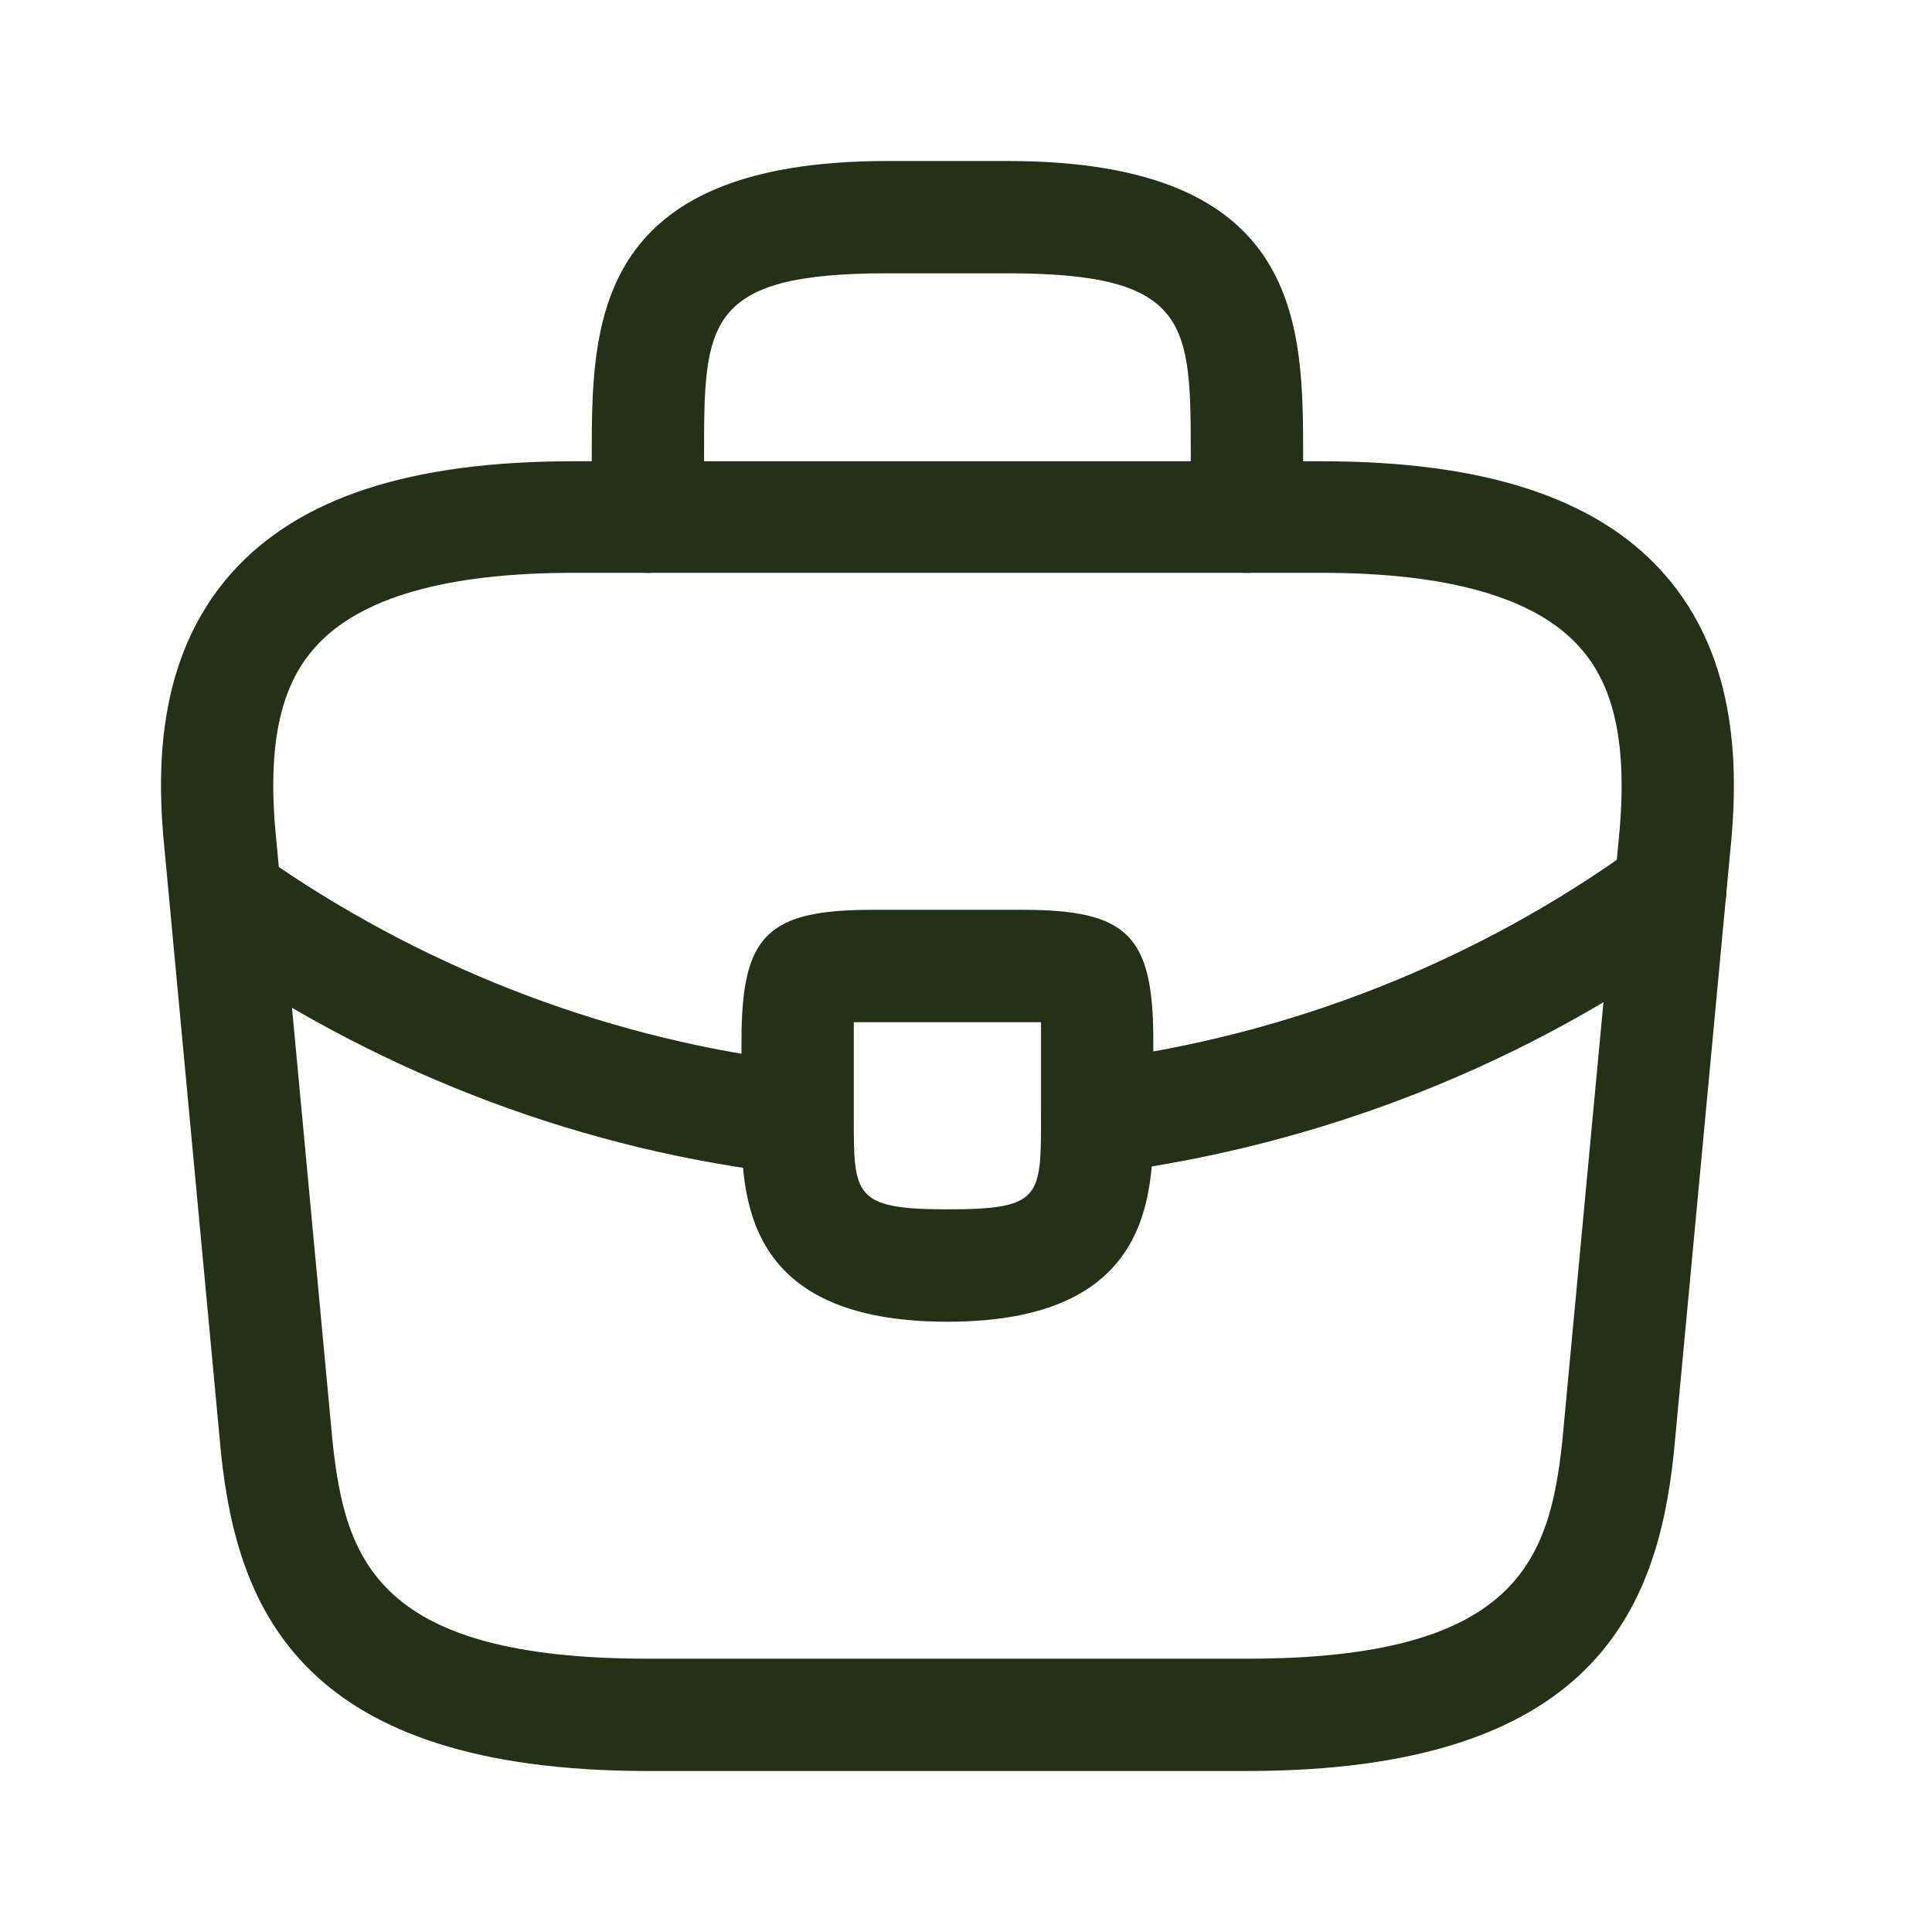
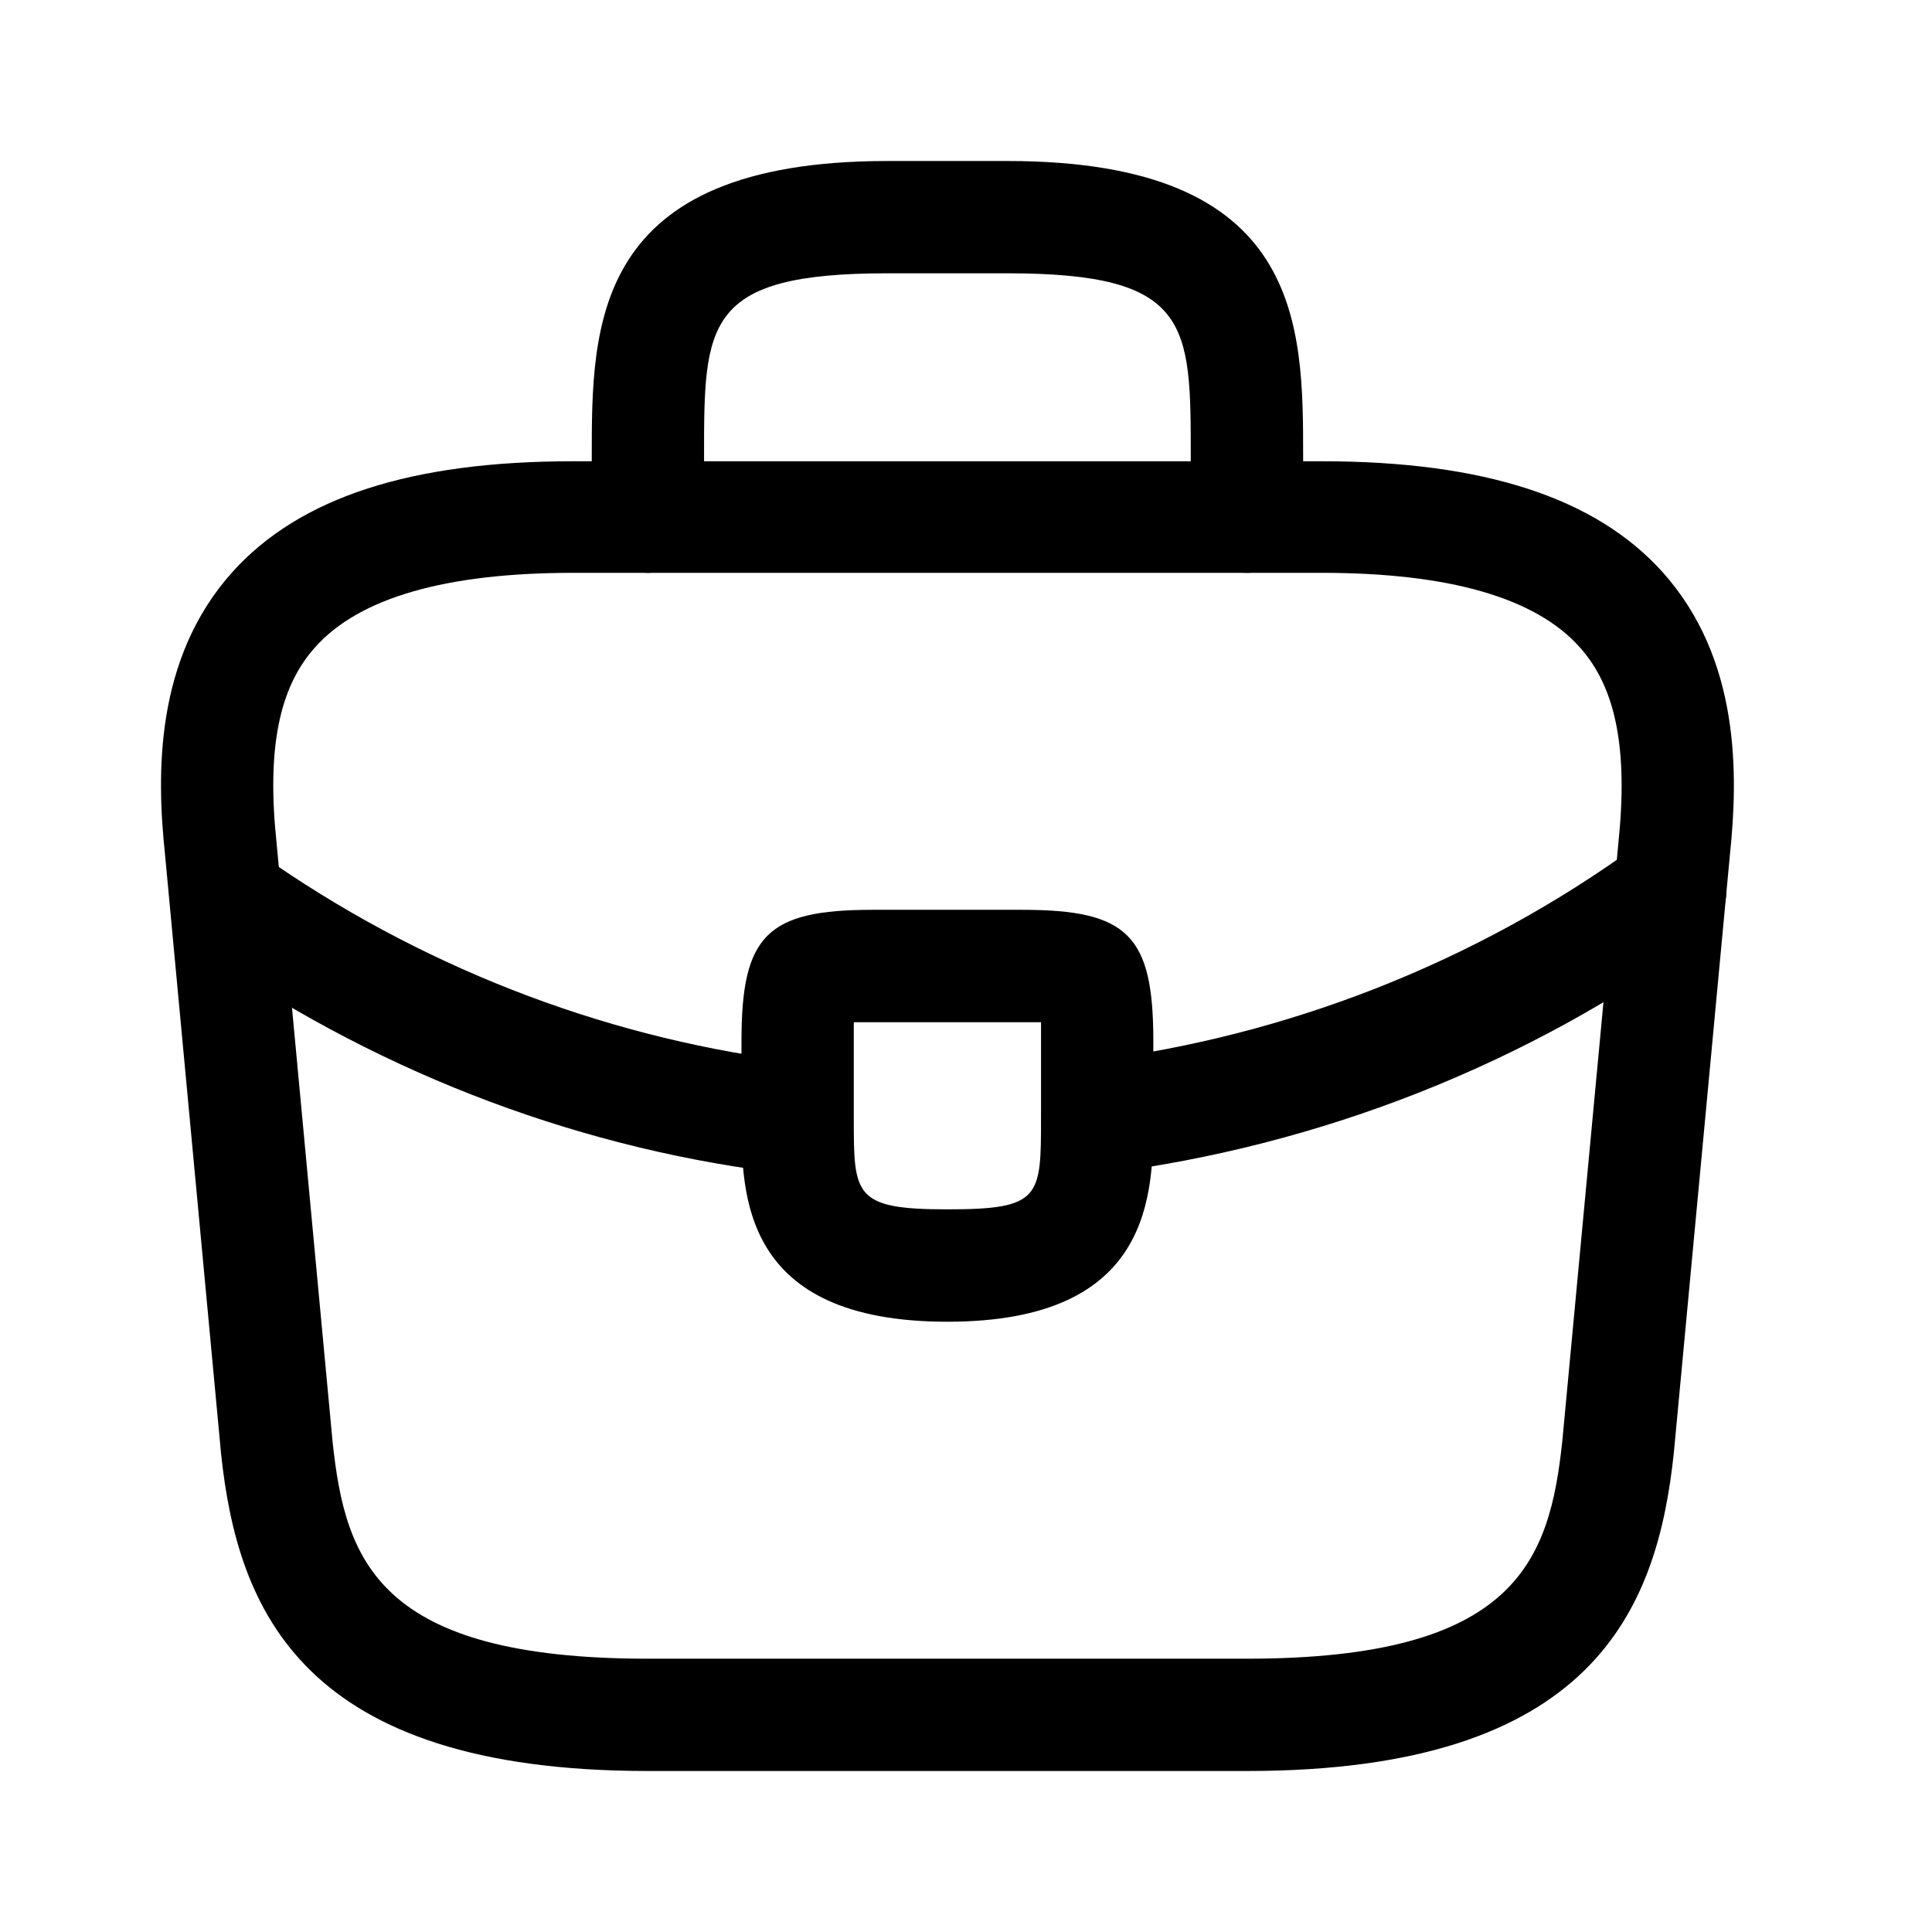
<svg xmlns="http://www.w3.org/2000/svg" width="24" height="24" viewBox="0 0 24 24" fill="none">
-   <path d="M15.49 22H8.049C3.751 22 2.951 20 2.746 18.056L2.049 10.605C1.946 9.628 1.918 8.186 2.886 7.107C3.723 6.177 5.109 5.73 7.118 5.73H16.421C18.439 5.73 19.825 6.186 20.653 7.107C21.621 8.186 21.593 9.628 21.49 10.614L20.793 18.047C20.588 20 19.788 22 15.49 22ZM7.118 7.116C5.546 7.116 4.467 7.423 3.918 8.037C3.462 8.54 3.314 9.312 3.435 10.465L4.132 17.916C4.29 19.386 4.69 20.605 8.049 20.605H15.49C18.839 20.605 19.248 19.386 19.407 17.907L20.104 10.474C20.225 9.312 20.076 8.54 19.621 8.037C19.072 7.423 17.993 7.116 16.421 7.116H7.118Z" fill="#253017" />
-   <path d="M15.49 7.116C15.109 7.116 14.792 6.8 14.792 6.419V5.674C14.792 4.019 14.792 3.395 12.513 3.395H11.025C8.746 3.395 8.746 4.019 8.746 5.674V6.419C8.746 6.8 8.43 7.116 8.048 7.116C7.667 7.116 7.351 6.8 7.351 6.419V5.674C7.351 4.037 7.351 2 11.025 2H12.513C16.188 2 16.188 4.037 16.188 5.674V6.419C16.188 6.8 15.871 7.116 15.49 7.116Z" fill="#253017" />
-   <path d="M11.769 16.419C9.211 16.419 9.211 14.837 9.211 13.888V12.93C9.211 11.619 9.527 11.302 10.839 11.302H12.699C14.011 11.302 14.327 11.619 14.327 12.93V13.861C14.327 14.828 14.327 16.419 11.769 16.419ZM10.606 12.698C10.606 12.772 10.606 12.856 10.606 12.93V13.888C10.606 14.847 10.606 15.023 11.769 15.023C12.932 15.023 12.932 14.874 12.932 13.879V12.93C12.932 12.856 12.932 12.772 12.932 12.698C12.857 12.698 12.774 12.698 12.699 12.698H10.839C10.764 12.698 10.681 12.698 10.606 12.698Z" fill="#253017" />
-   <path d="M13.63 14.577C13.285 14.577 12.979 14.316 12.941 13.963C12.895 13.581 13.165 13.228 13.546 13.181C16.002 12.874 18.355 11.944 20.337 10.502C20.644 10.27 21.081 10.344 21.313 10.661C21.537 10.967 21.471 11.405 21.155 11.637C18.979 13.219 16.411 14.233 13.713 14.577C13.685 14.577 13.658 14.577 13.63 14.577Z" fill="#253017" />
-   <path d="M9.909 14.586C9.881 14.586 9.853 14.586 9.825 14.586C7.277 14.298 4.793 13.367 2.644 11.898C2.328 11.684 2.244 11.246 2.458 10.93C2.672 10.614 3.109 10.53 3.425 10.744C5.388 12.084 7.649 12.93 9.974 13.2C10.356 13.246 10.635 13.591 10.588 13.972C10.56 14.326 10.263 14.586 9.909 14.586Z" fill="#253017" />
+   <path d="M15.49 22H8.049C3.751 22 2.951 20 2.746 18.056L2.049 10.605C1.946 9.628 1.918 8.186 2.886 7.107C3.723 6.177 5.109 5.73 7.118 5.73H16.421C18.439 5.73 19.825 6.186 20.653 7.107C21.621 8.186 21.593 9.628 21.49 10.614L20.793 18.047C20.588 20 19.788 22 15.49 22ZM7.118 7.116C5.546 7.116 4.467 7.423 3.918 8.037C3.462 8.54 3.314 9.312 3.435 10.465L4.132 17.916C4.29 19.386 4.69 20.605 8.049 20.605H15.49C18.839 20.605 19.248 19.386 19.407 17.907L20.104 10.474C20.225 9.312 20.076 8.54 19.621 8.037C19.072 7.423 17.993 7.116 16.421 7.116H7.118Z" fill="currentColor" />
+   <path d="M15.49 7.116C15.109 7.116 14.792 6.8 14.792 6.419V5.674C14.792 4.019 14.792 3.395 12.513 3.395H11.025C8.746 3.395 8.746 4.019 8.746 5.674V6.419C8.746 6.8 8.43 7.116 8.048 7.116C7.667 7.116 7.351 6.8 7.351 6.419V5.674C7.351 4.037 7.351 2 11.025 2H12.513C16.188 2 16.188 4.037 16.188 5.674V6.419C16.188 6.8 15.871 7.116 15.49 7.116Z" fill="currentColor" />
+   <path d="M11.769 16.419C9.211 16.419 9.211 14.837 9.211 13.888V12.93C9.211 11.619 9.527 11.302 10.839 11.302H12.699C14.011 11.302 14.327 11.619 14.327 12.93V13.861C14.327 14.828 14.327 16.419 11.769 16.419ZM10.606 12.698C10.606 12.772 10.606 12.856 10.606 12.93V13.888C10.606 14.847 10.606 15.023 11.769 15.023C12.932 15.023 12.932 14.874 12.932 13.879V12.93C12.932 12.856 12.932 12.772 12.932 12.698C12.857 12.698 12.774 12.698 12.699 12.698H10.839C10.764 12.698 10.681 12.698 10.606 12.698Z" fill="currentColor" />
+   <path d="M13.63 14.577C13.285 14.577 12.979 14.316 12.941 13.963C12.895 13.581 13.165 13.228 13.546 13.181C16.002 12.874 18.355 11.944 20.337 10.502C20.644 10.27 21.081 10.344 21.313 10.661C21.537 10.967 21.471 11.405 21.155 11.637C18.979 13.219 16.411 14.233 13.713 14.577C13.685 14.577 13.658 14.577 13.63 14.577Z" fill="currentColor" />
+   <path d="M9.909 14.586C9.881 14.586 9.853 14.586 9.825 14.586C7.277 14.298 4.793 13.367 2.644 11.898C2.328 11.684 2.244 11.246 2.458 10.93C2.672 10.614 3.109 10.53 3.425 10.744C5.388 12.084 7.649 12.93 9.974 13.2C10.356 13.246 10.635 13.591 10.588 13.972C10.56 14.326 10.263 14.586 9.909 14.586Z" fill="currentColor" />
</svg>
